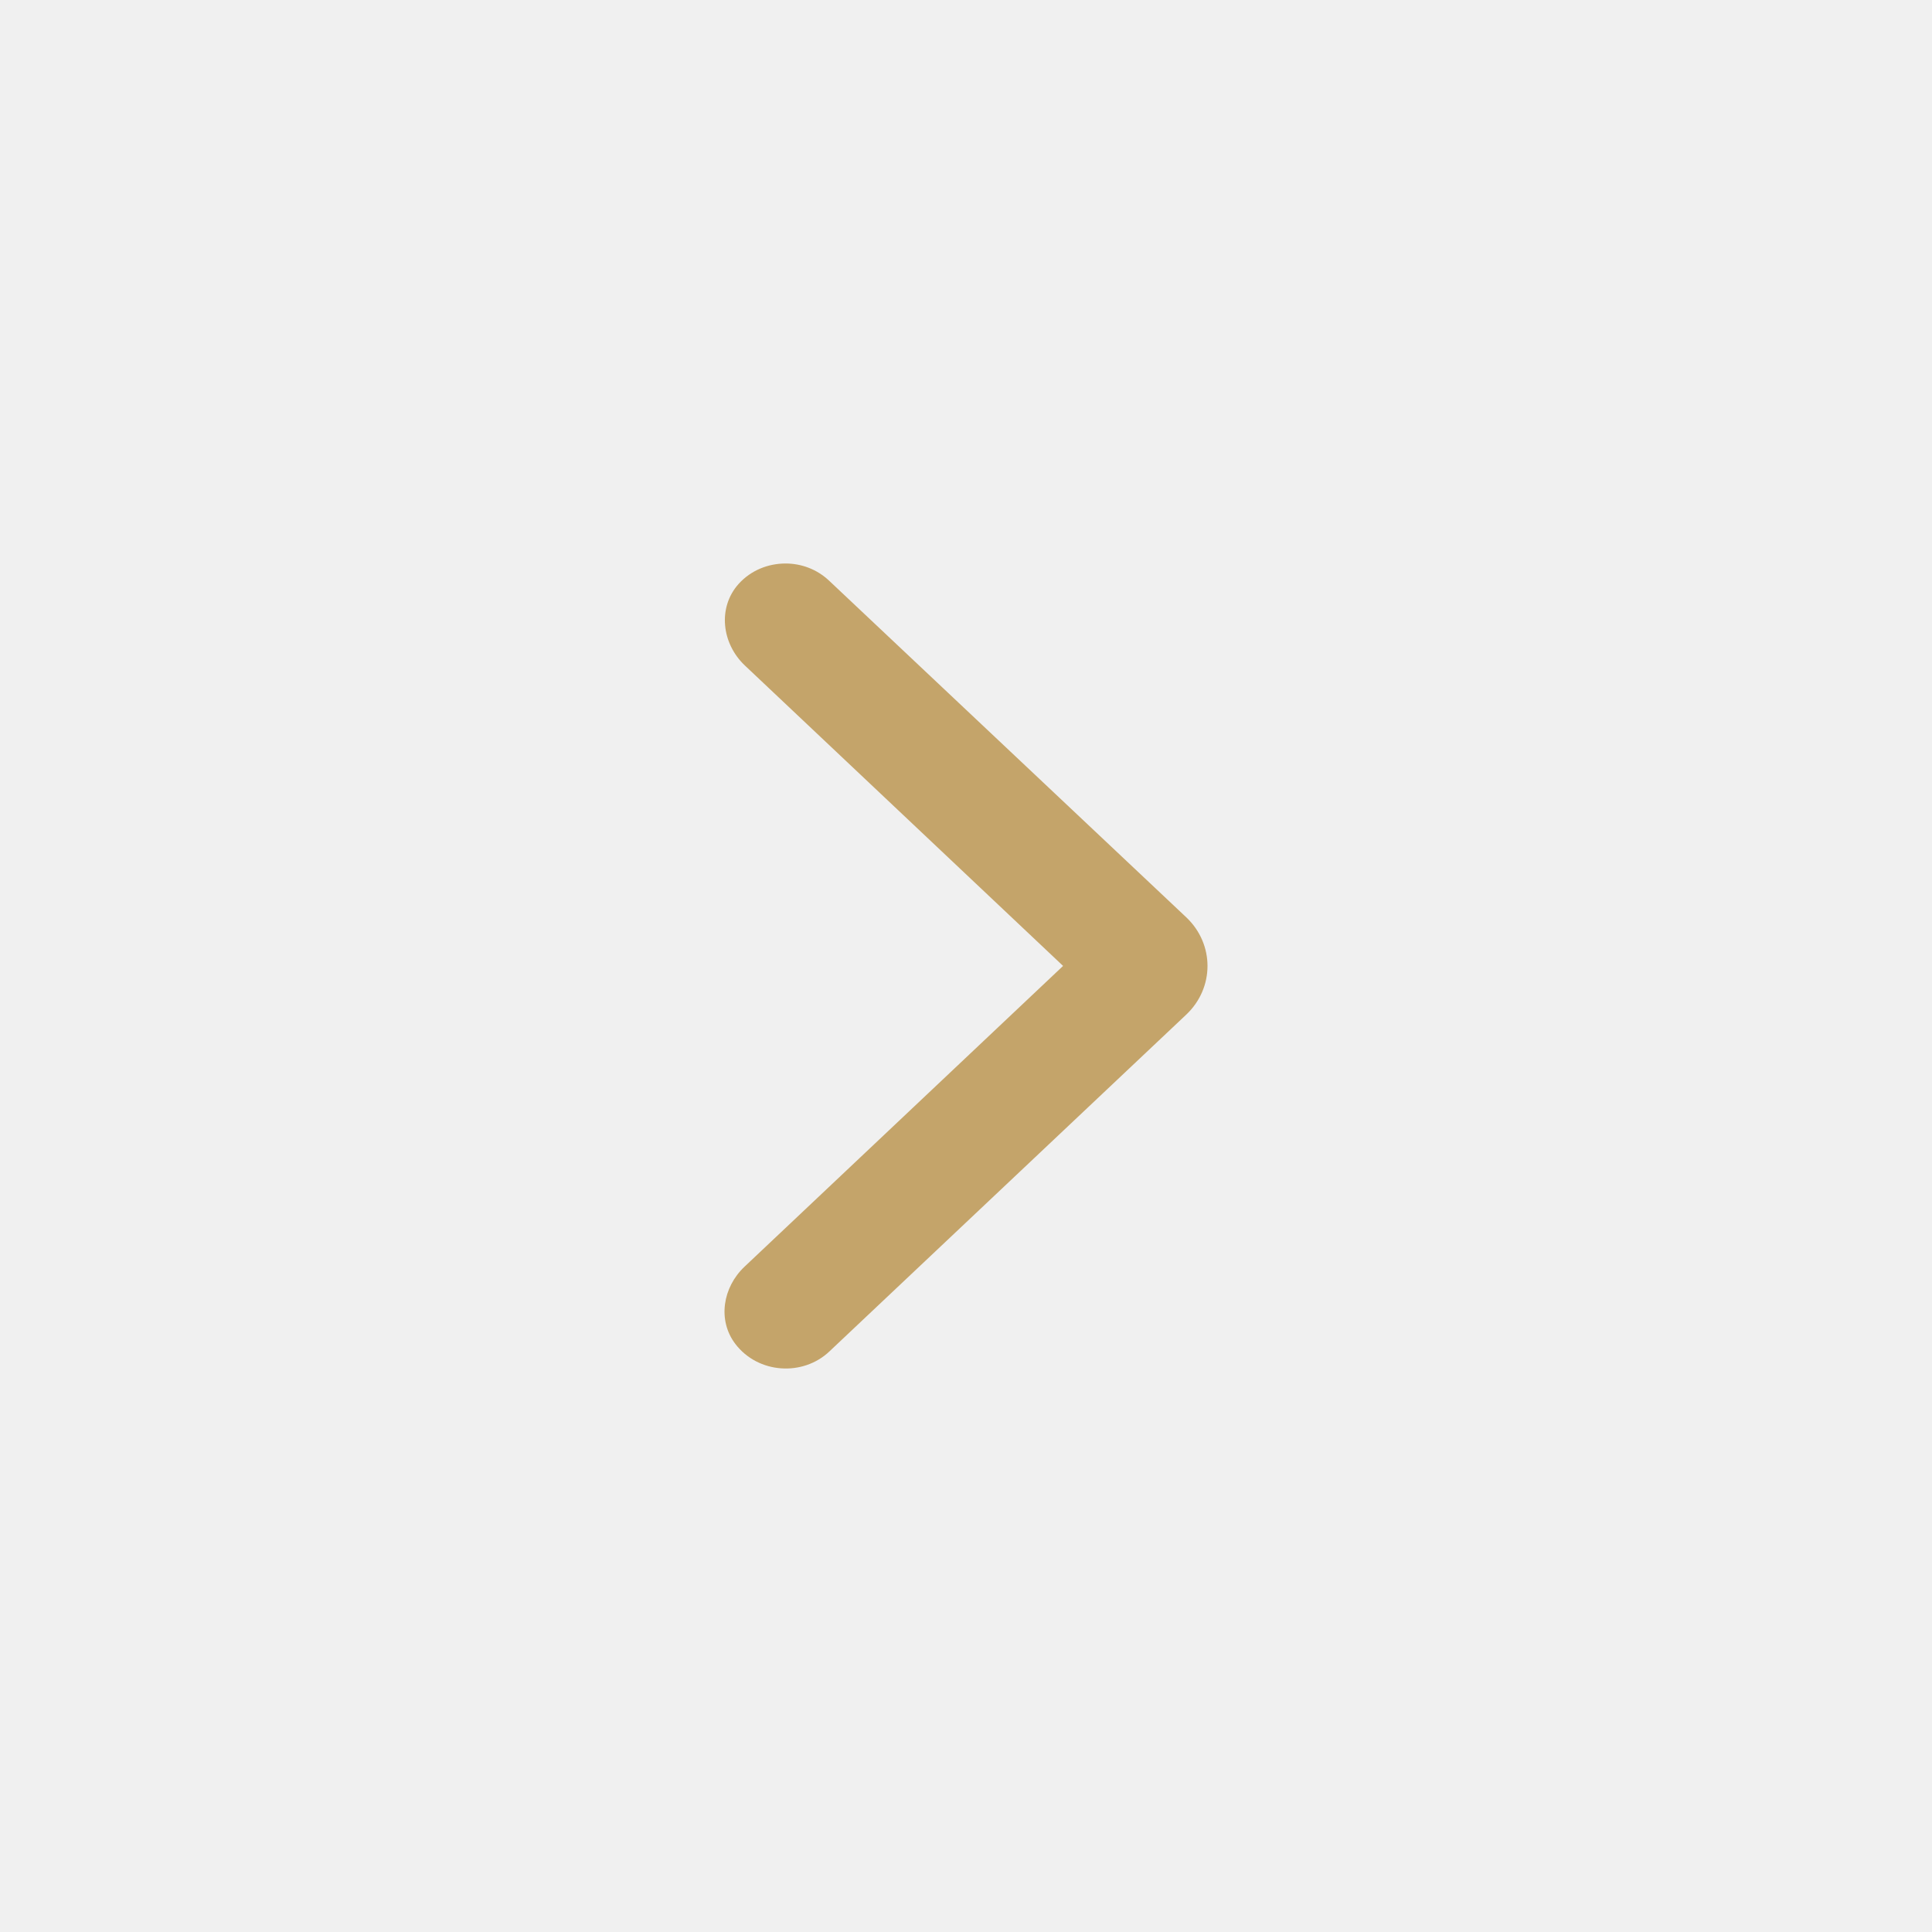
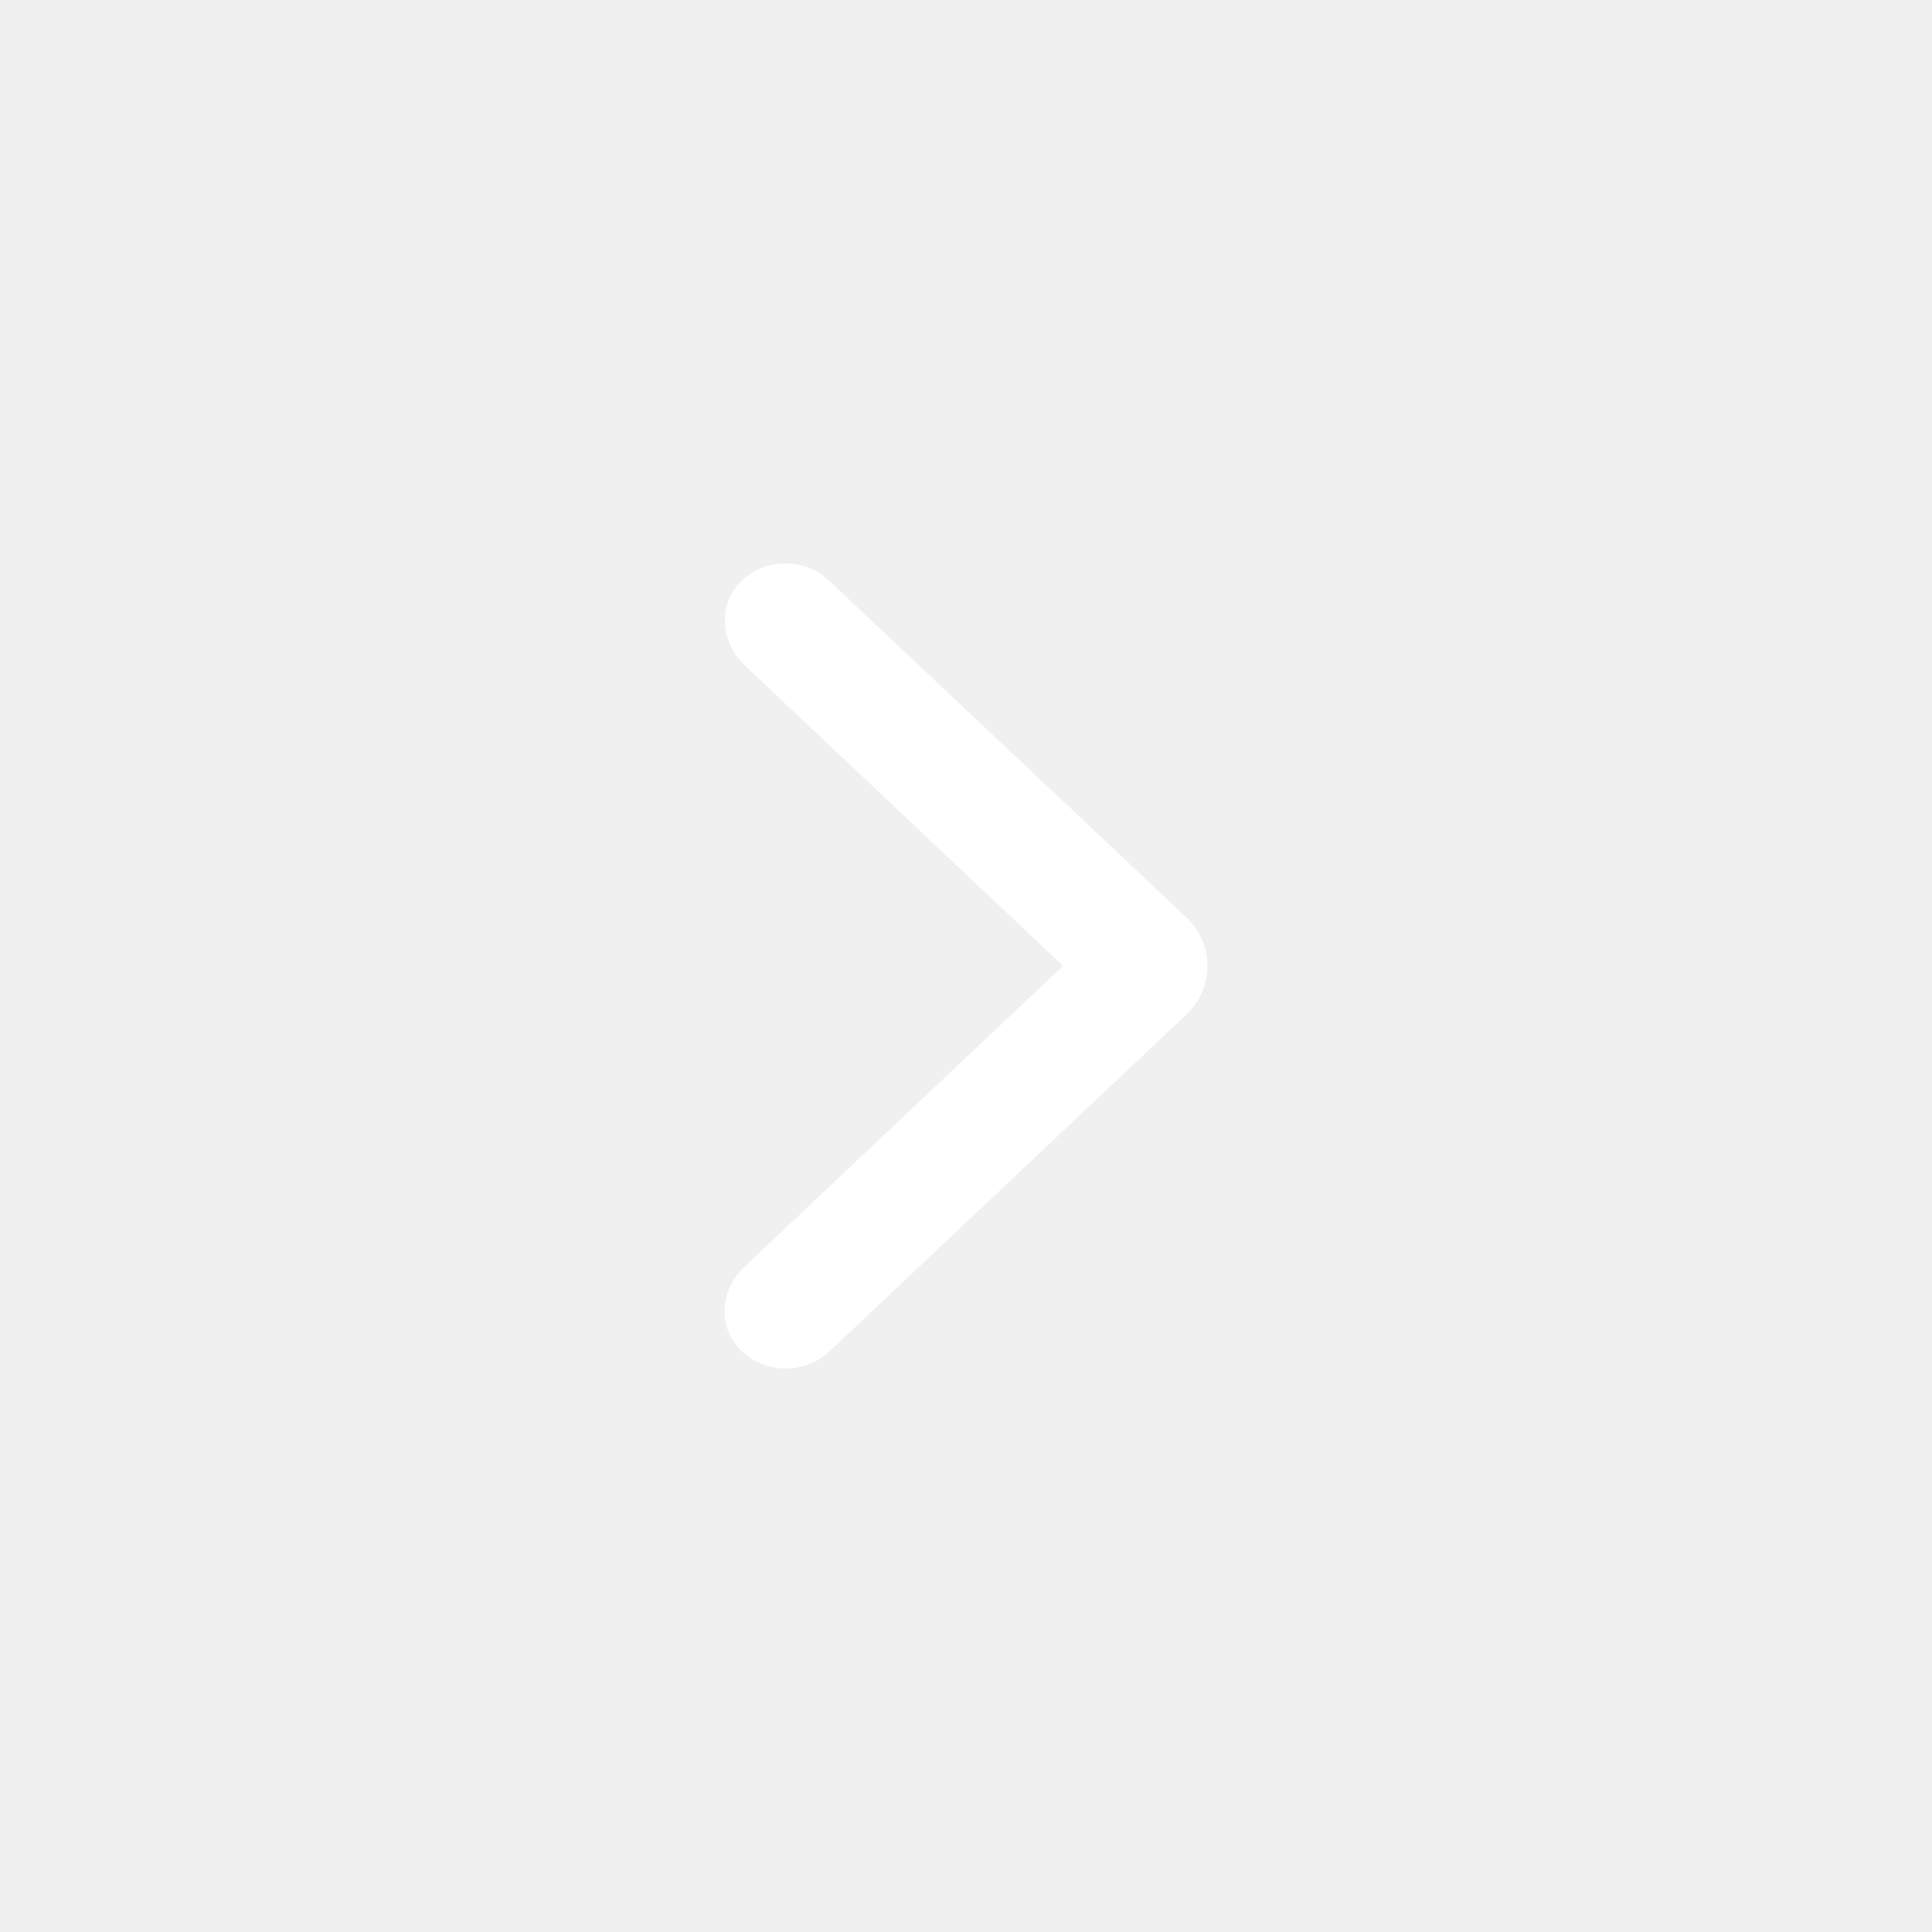
- <svg xmlns="http://www.w3.org/2000/svg" width="24" height="24" viewBox="0 0 24 24" fill="#C4A46A">
+ <svg xmlns="http://www.w3.org/2000/svg" width="24" height="24" viewBox="0 0 24 24">
  <g id="Icon/Right">
    <g id="Group">
-       <path id="Vector" d="M9.759 7C9.955 7 10.15 7.072 10.3 7.214L14.736 11.395C15.088 11.728 15.088 12.271 14.736 12.604L10.303 16.788C9.974 17.1 9.418 17.067 9.134 16.694C8.912 16.401 8.977 15.992 9.249 15.735L13.206 11.999L9.253 8.267C8.965 7.995 8.912 7.547 9.176 7.253C9.33 7.083 9.544 7 9.759 7Z" />
+       <path id="Vector" d="M9.759 7C9.955 7 10.15 7.072 10.3 7.214L14.736 11.395C15.088 11.728 15.088 12.271 14.736 12.604L10.303 16.788C9.974 17.1 9.418 17.067 9.134 16.694C8.912 16.401 8.977 15.992 9.249 15.735L13.206 11.999L9.253 8.267C8.965 7.995 8.912 7.547 9.176 7.253C9.33 7.083 9.544 7 9.759 7Z" fill="white" />
    </g>
  </g>
</svg>
